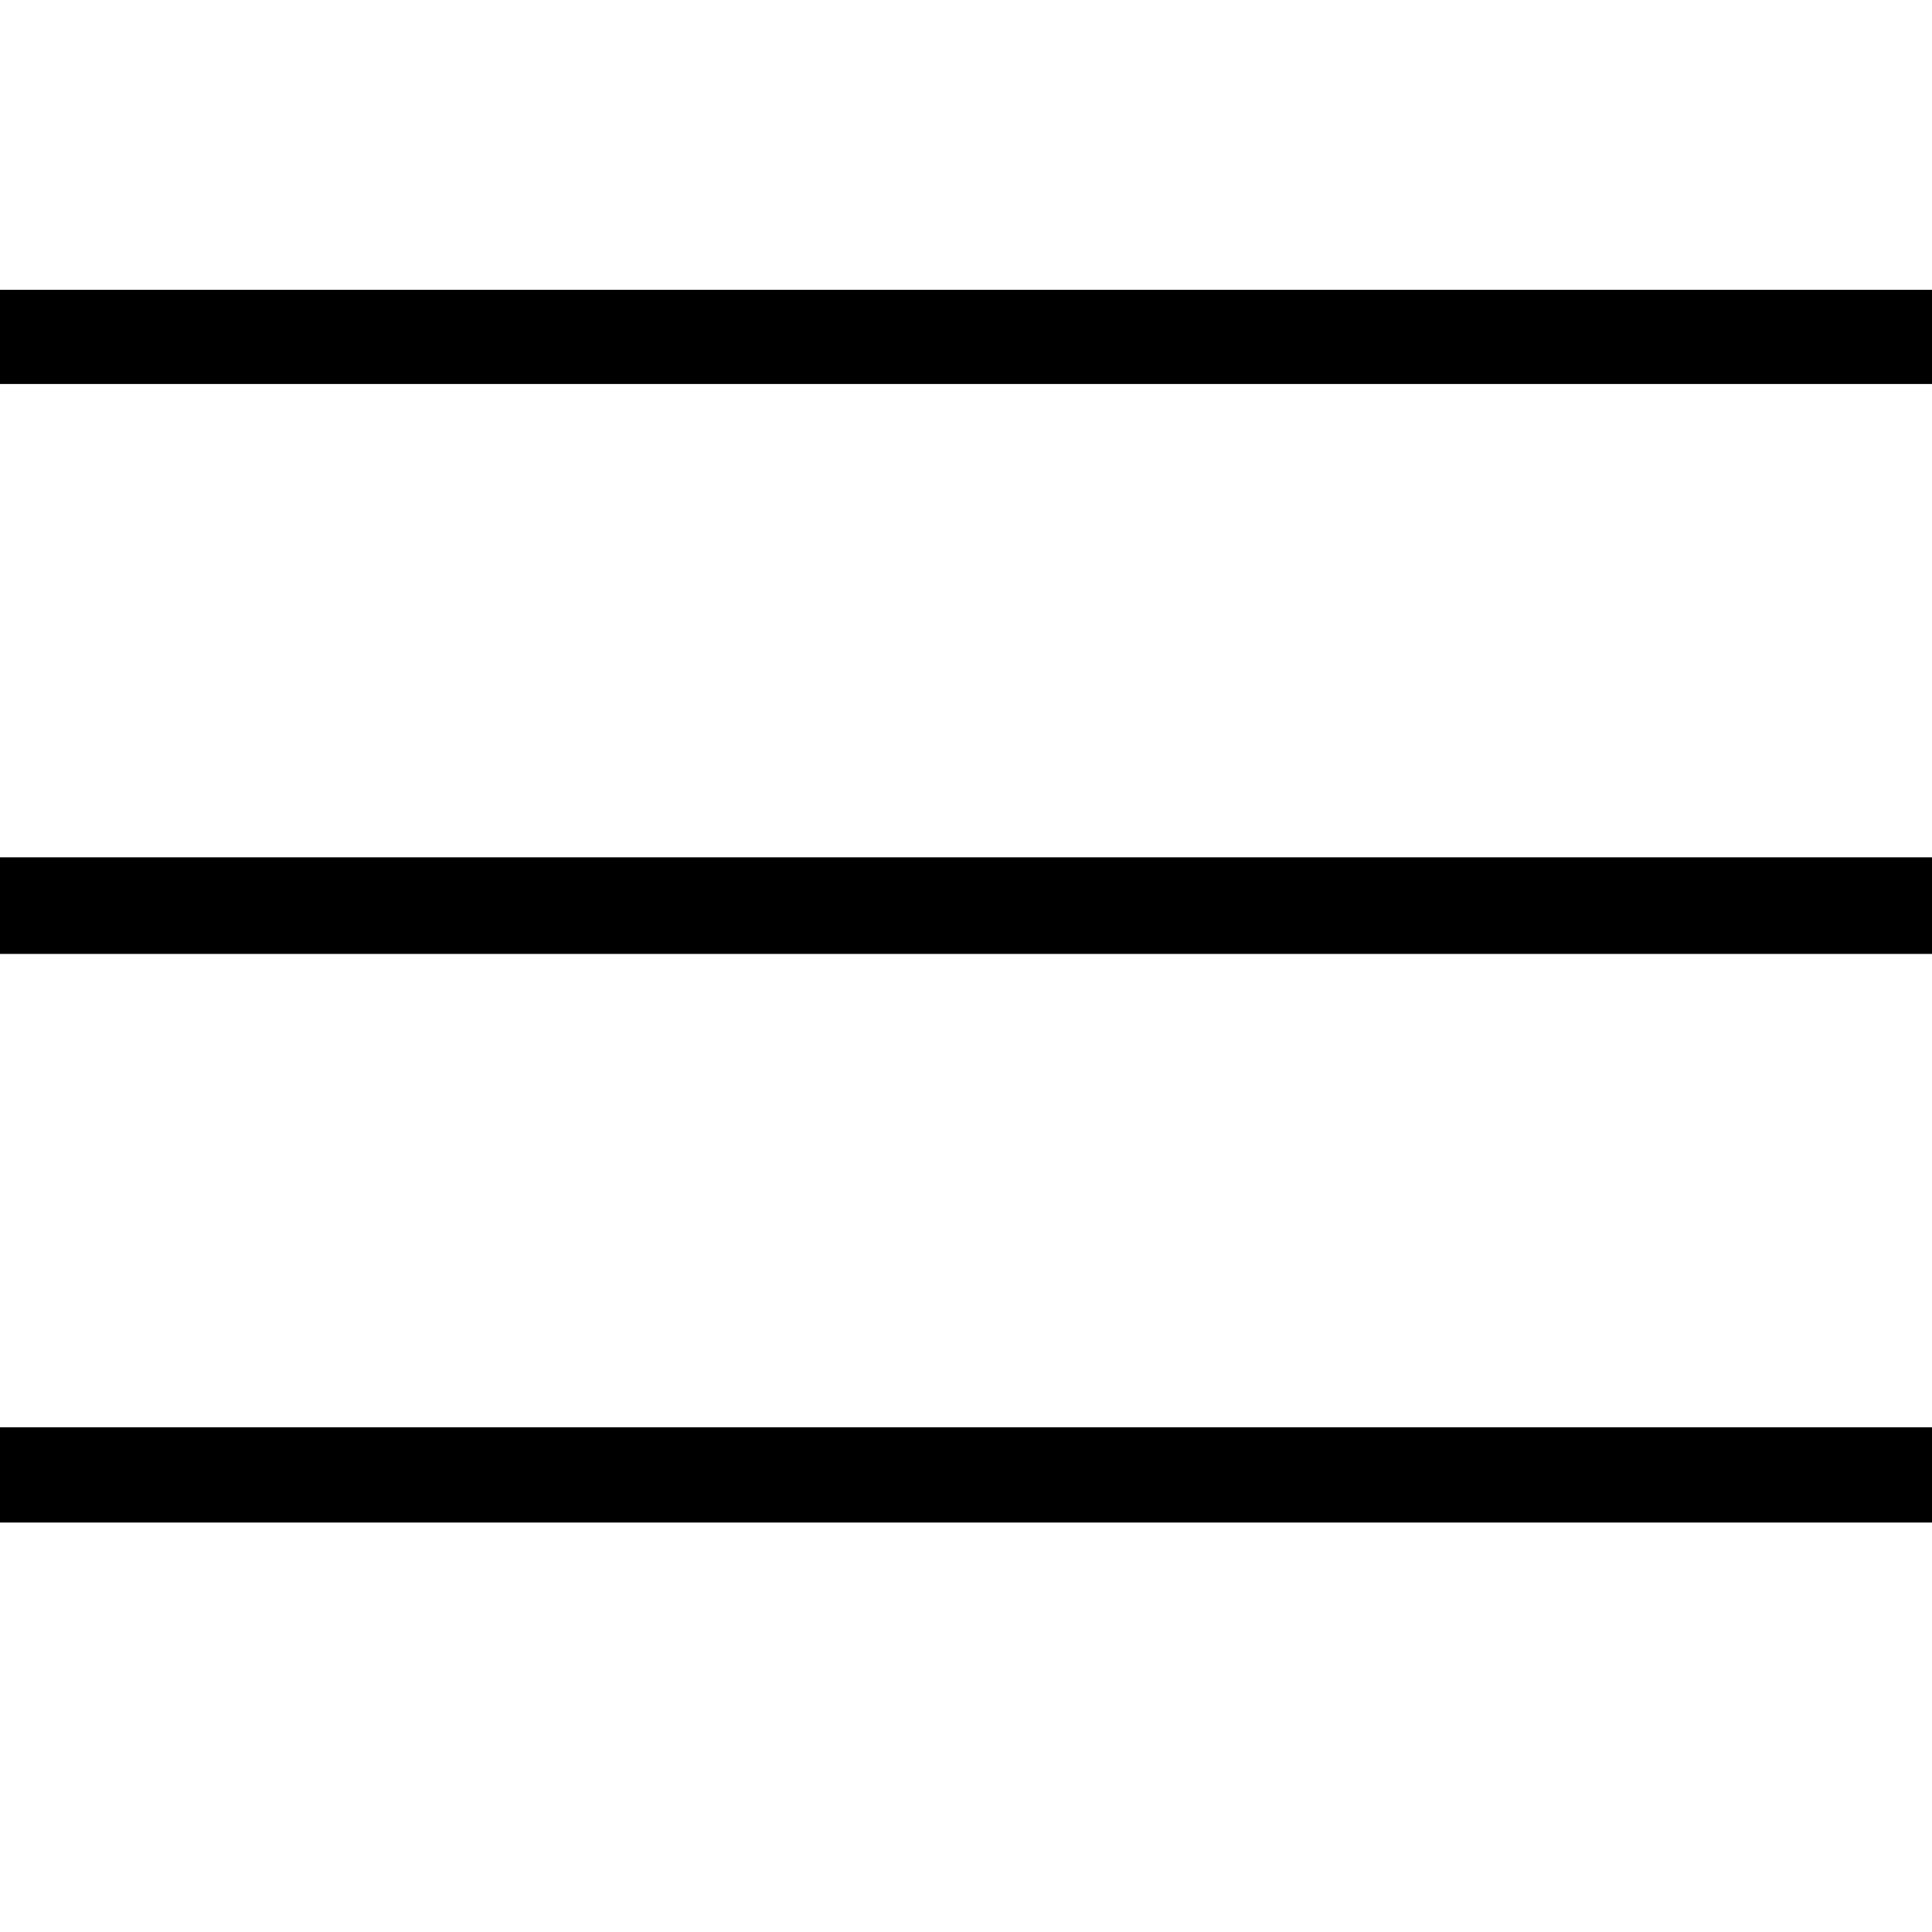
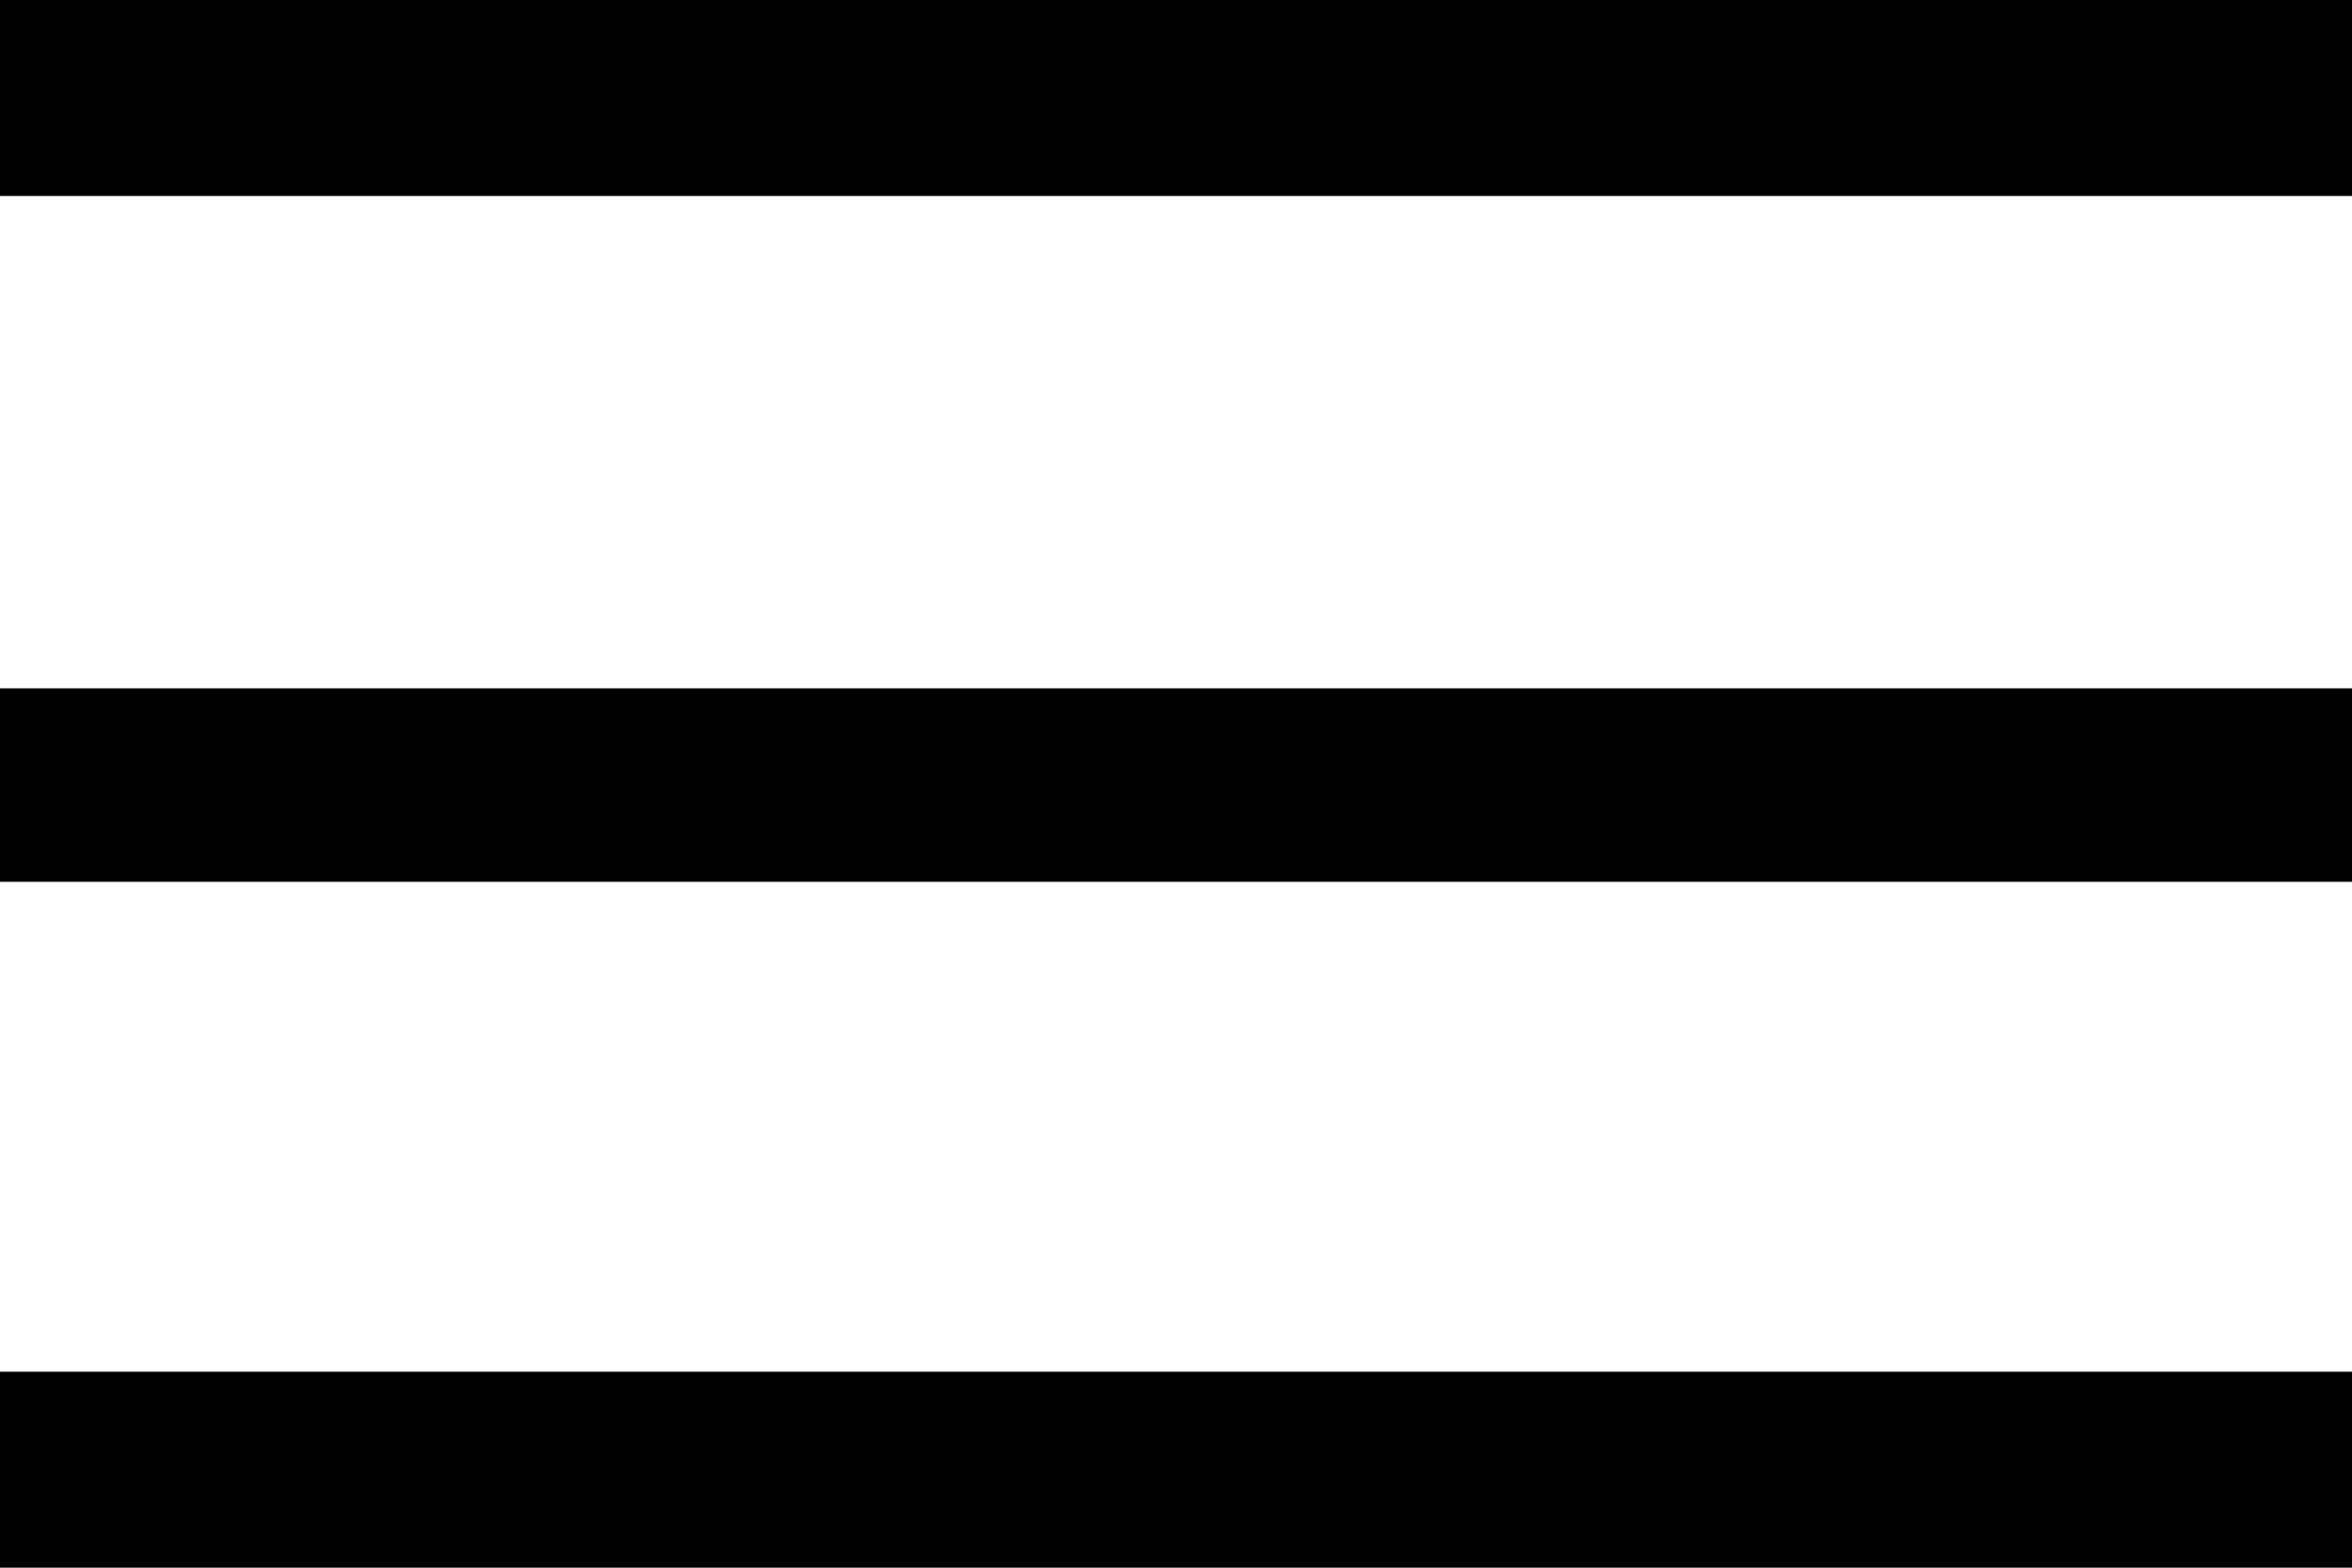
- <svg xmlns="http://www.w3.org/2000/svg" version="1.1" id="Layer_1" x="0px" y="0px" width="16px" height="16px" viewBox="0 0 16 16" enable-background="new 0 0 16 16" xml:space="preserve">
-   <polygon points="0,2.4 16,2.4 16,3.18 0,3.18 0,2.39 " />
-   <rect y="7.1" width="16" height="0.8" />
-   <rect y="11.82" width="16" height="0.789" />
+ <svg xmlns="http://www.w3.org/2000/svg" width="24px" height="16px" viewBox="0 0 24 16" version="1.1">
+   <g id="Design-System" stroke="none" stroke-width="1" fill="none" fill-rule="evenodd">
+     <g transform="translate(-83, -787)" fill="#000000" id="Group-4">
+       <g transform="translate(83, 787)">
+         <polygon id="Fill-1" points="0 9 24 9 24 7.025 0 7.025" />
+         <polygon id="Fill-2" points="0 16 24 16 24 14 0 14" />
+         <polygon id="Fill-3" points="0 2 24 2 24 0 0 0" />
+       </g>
+     </g>
+   </g>
</svg>
